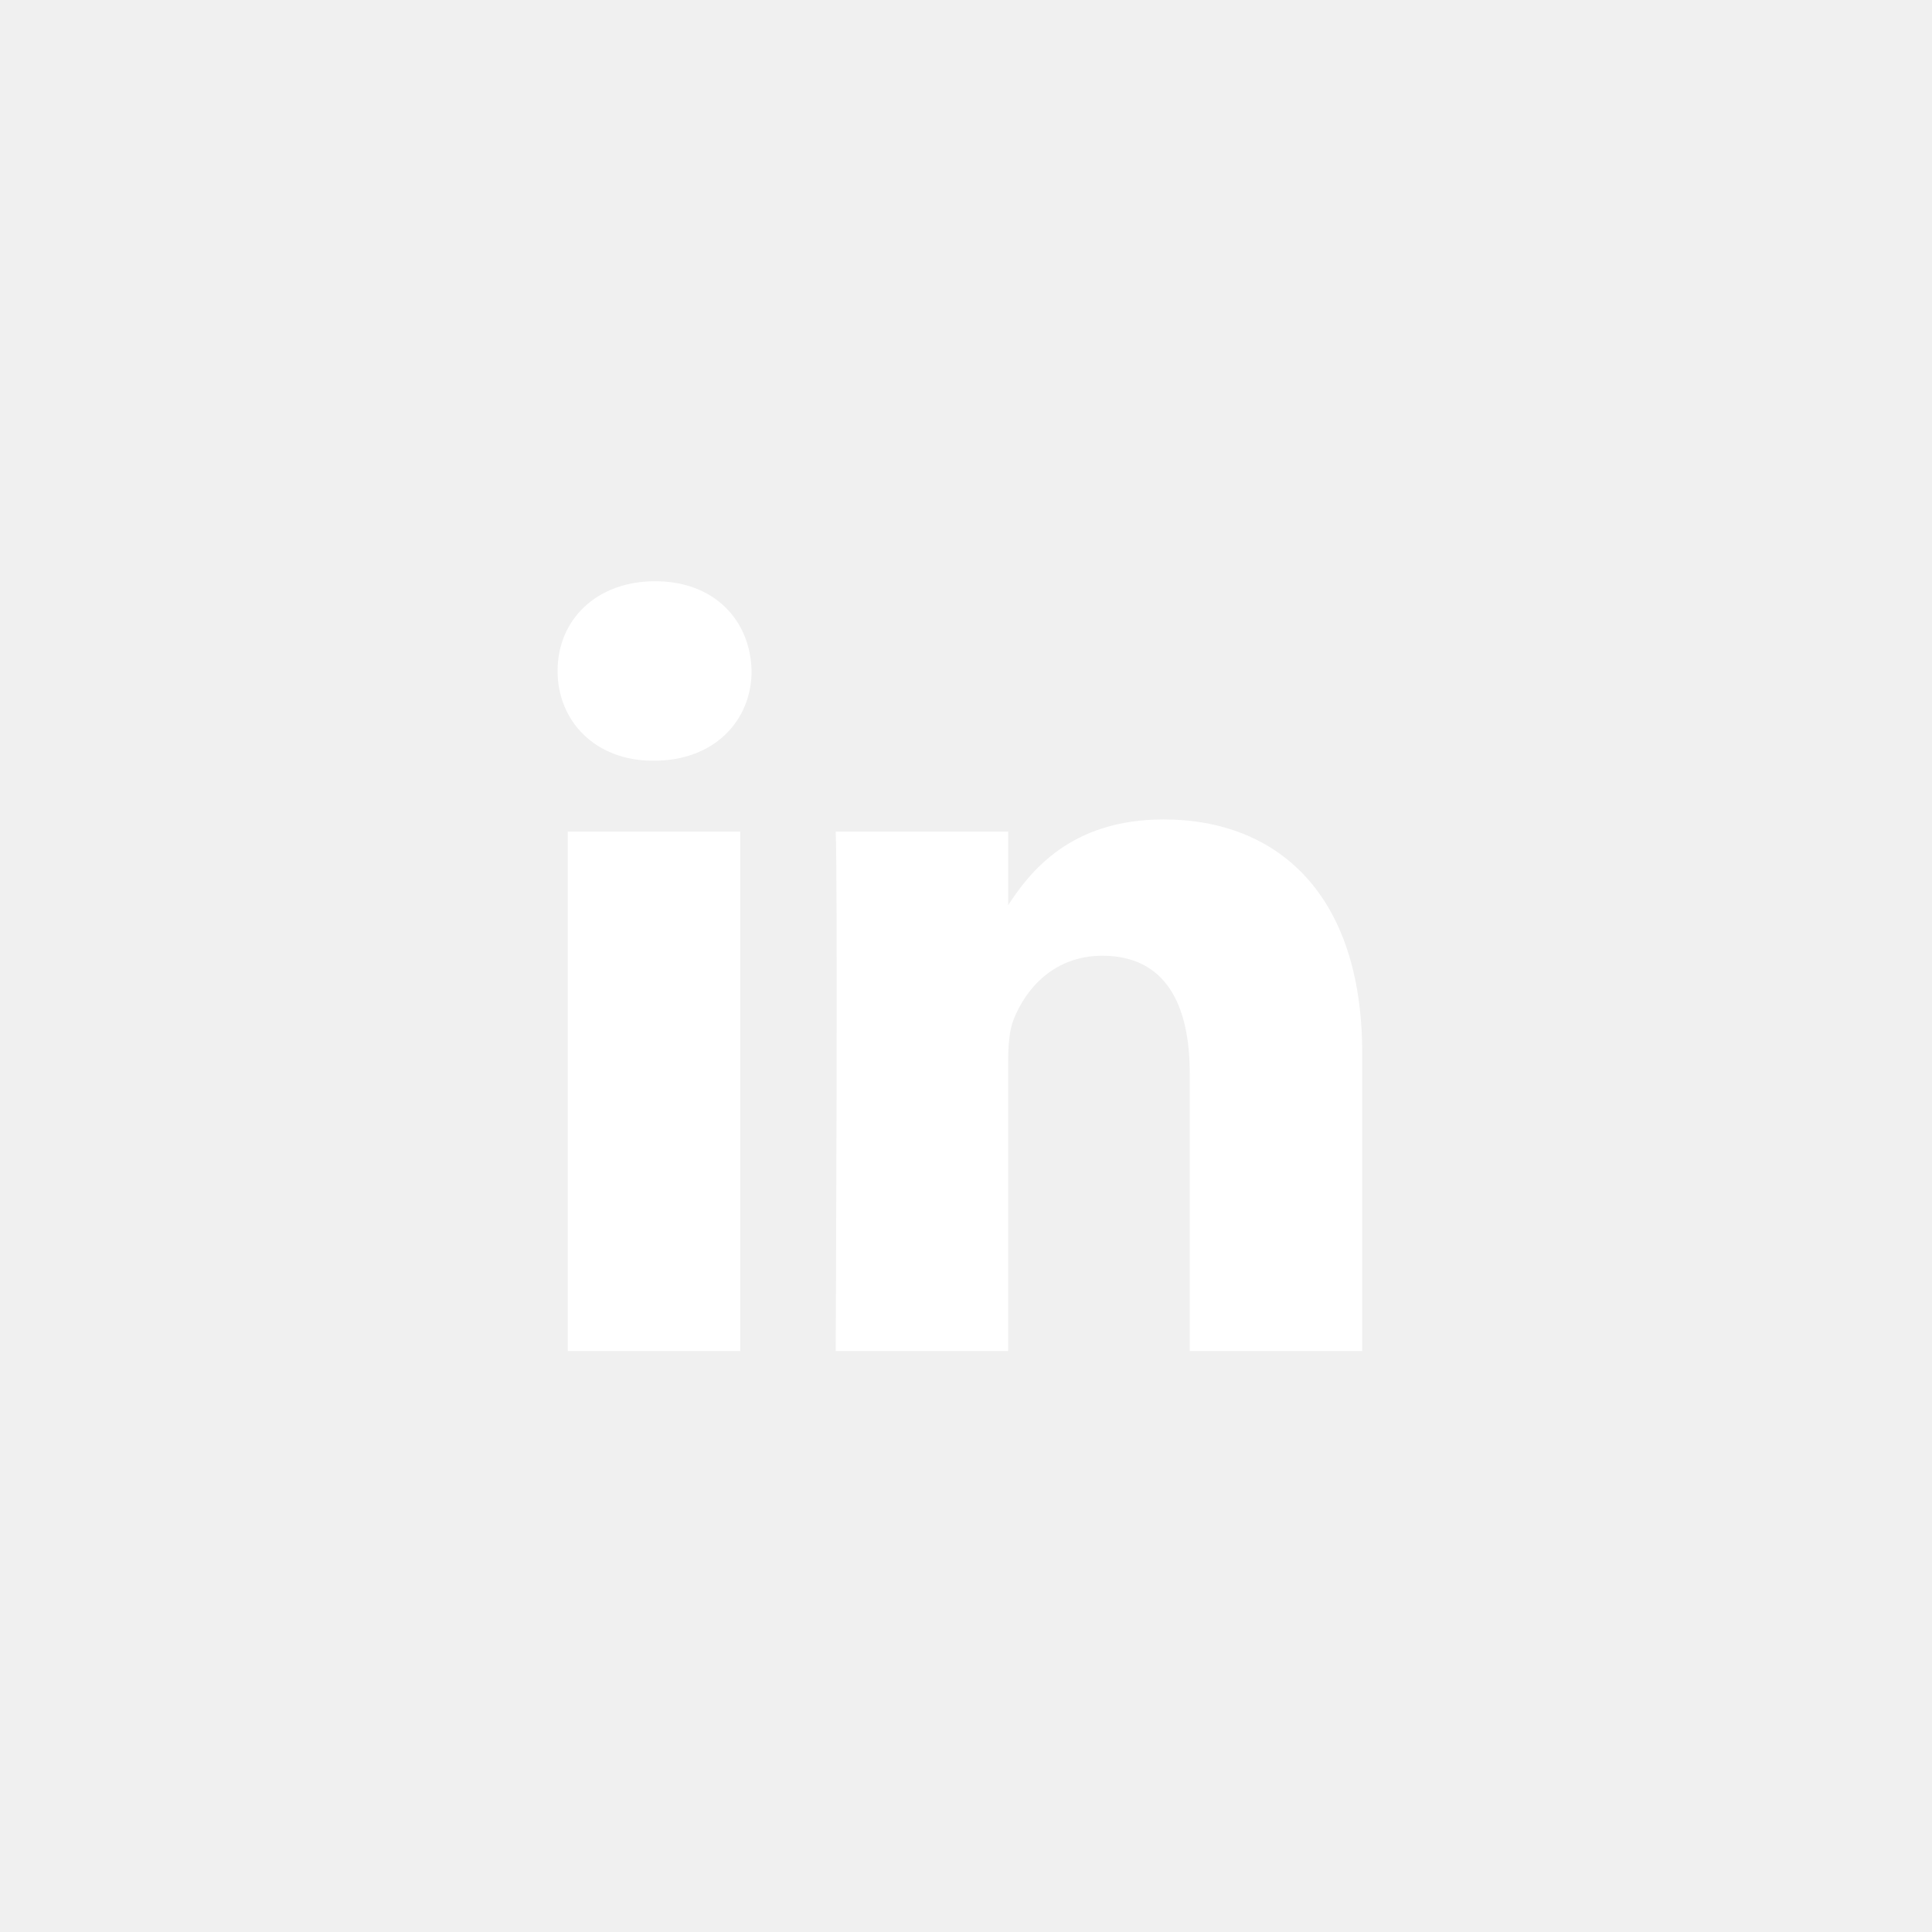
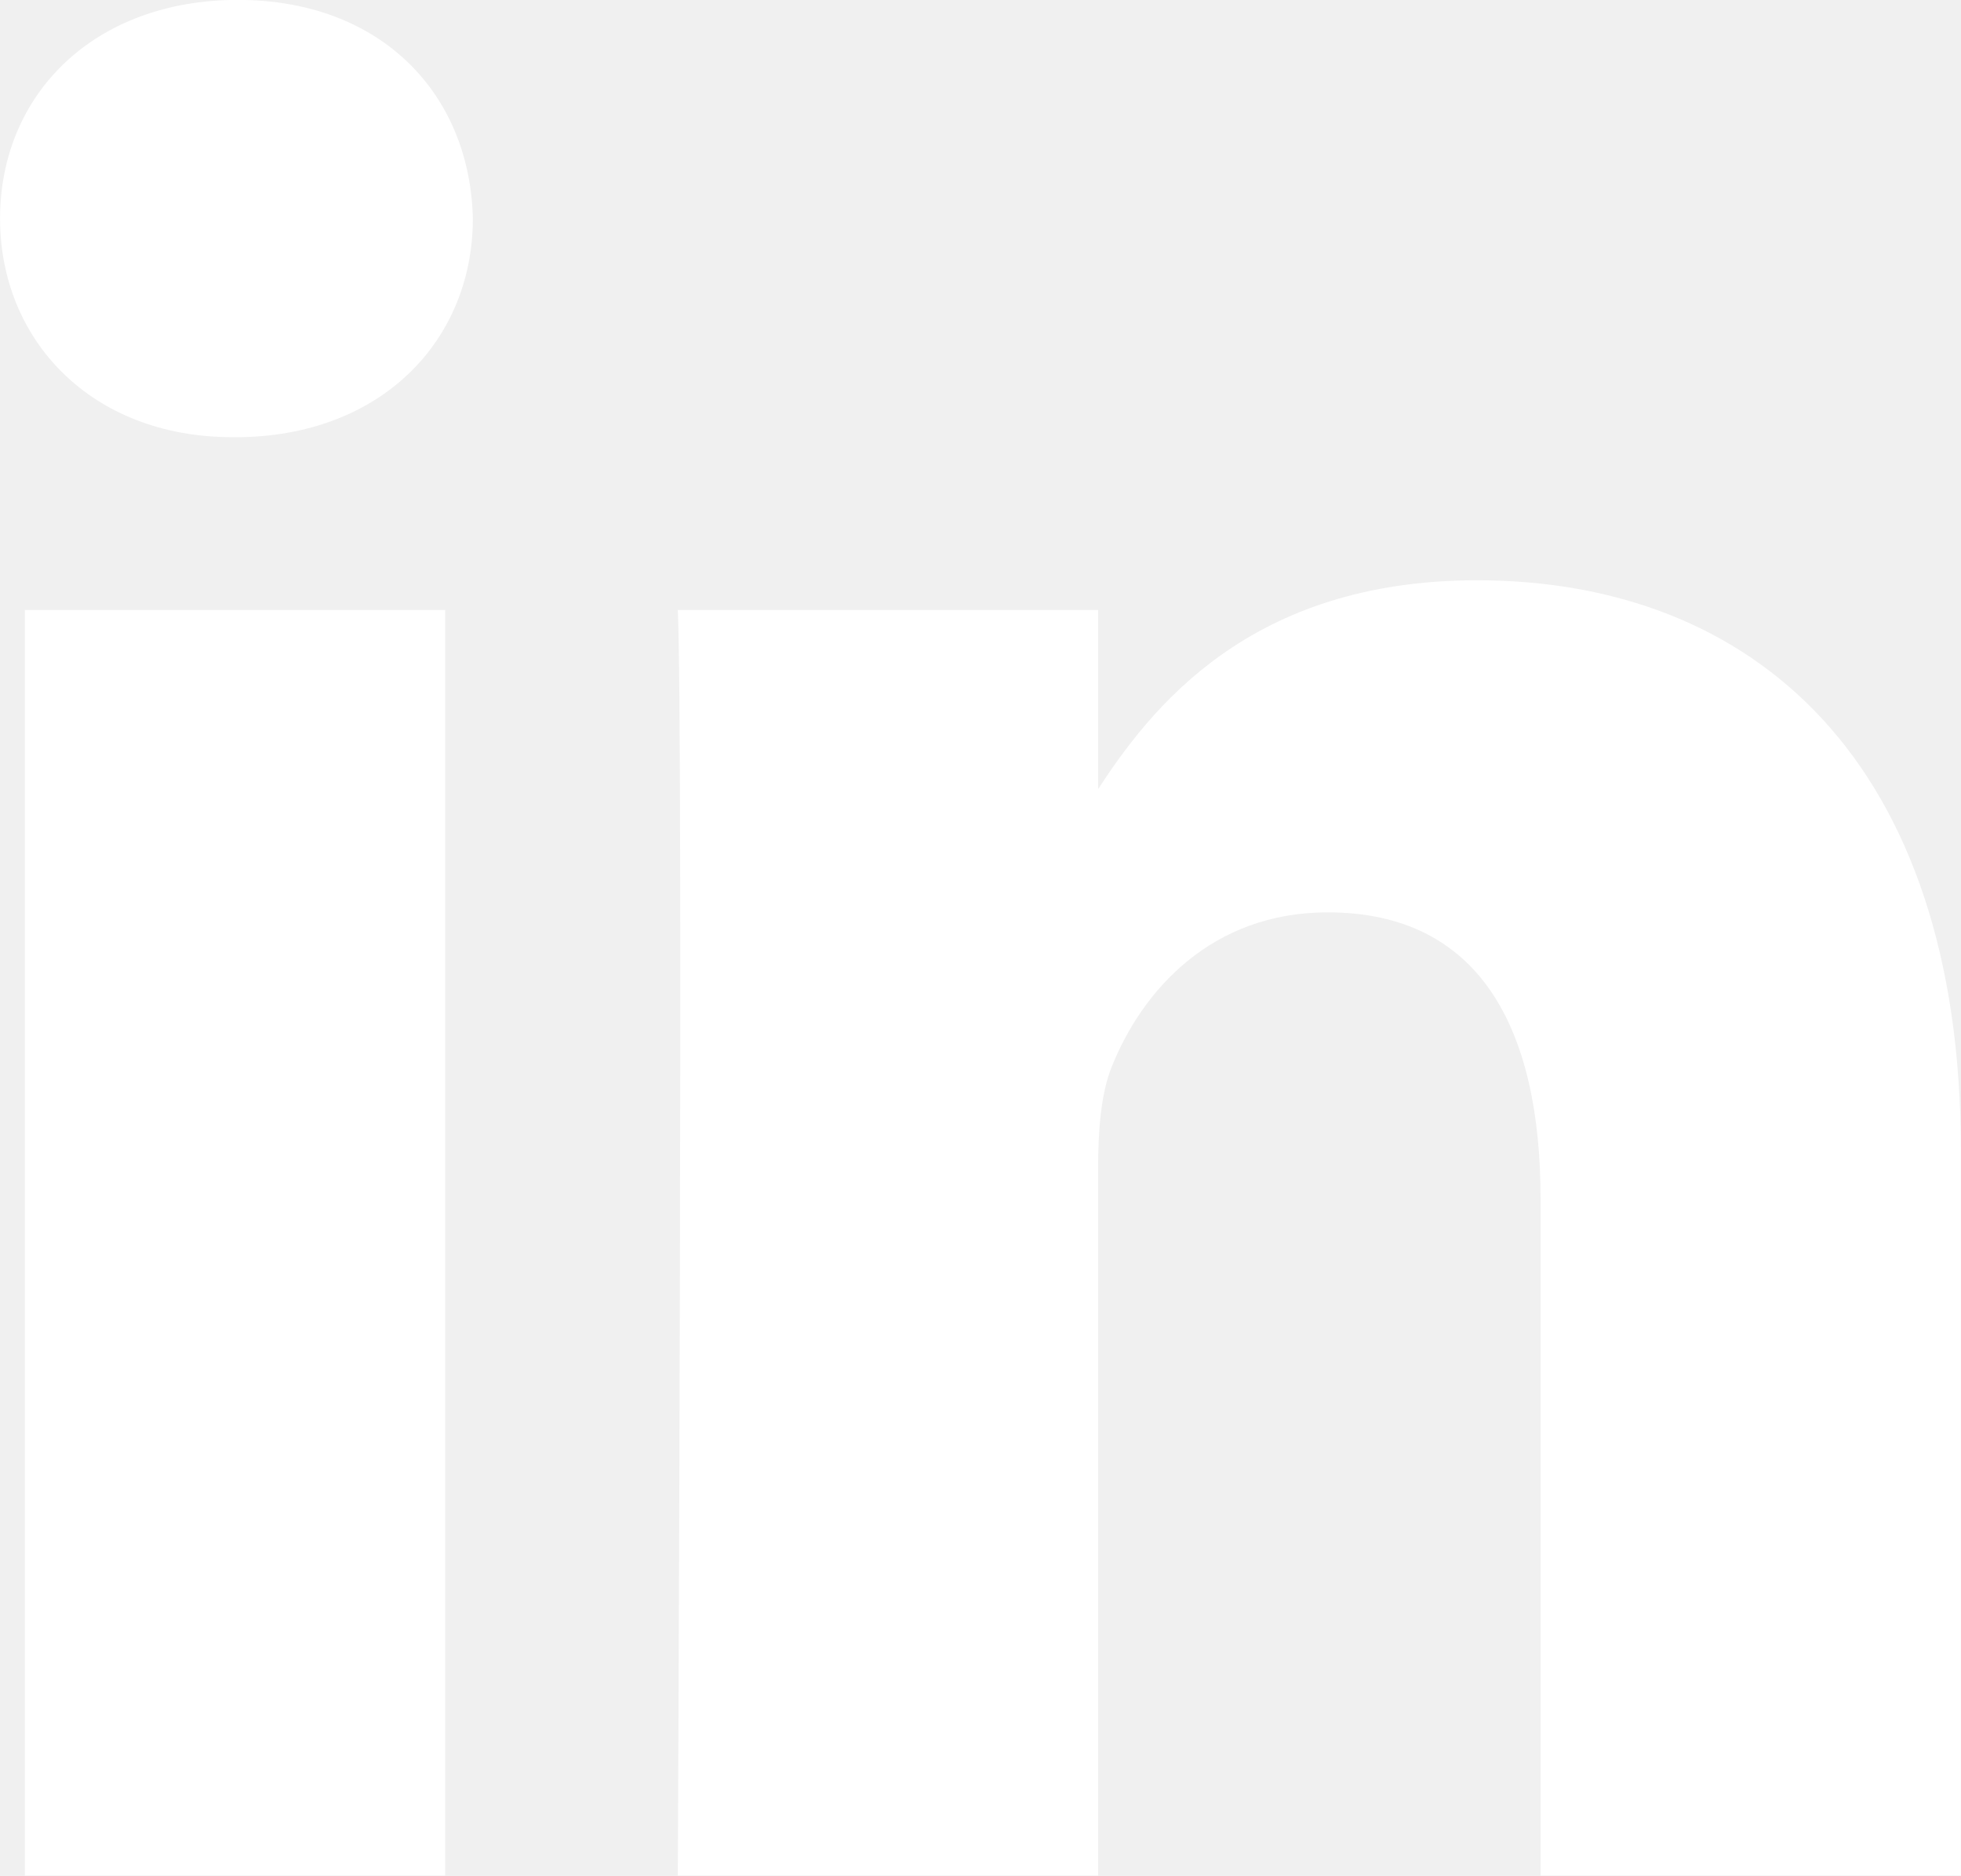
- <svg xmlns="http://www.w3.org/2000/svg" width="92" height="92" viewBox="0 0 92 92" fill="none">
+ <svg xmlns="http://www.w3.org/2000/svg" fill="none" viewBox="26.55 27.68 38.32 36.66">
  <path d="M35.249 64.335V39.601H27.035V64.335H35.249H35.249ZM31.143 36.225C34.007 36.225 35.79 34.325 35.79 31.952C35.736 29.524 34.007 27.678 31.198 27.678C28.387 27.678 26.551 29.524 26.551 31.952C26.551 34.325 28.333 36.224 31.09 36.224H31.143L31.143 36.225ZM39.795 64.335H48.008V50.524C48.008 49.785 48.062 49.045 48.279 48.518C48.872 47.04 50.224 45.511 52.493 45.511C55.465 45.511 56.654 47.779 56.654 51.104V64.335H64.867V50.153C64.867 42.556 60.815 39.021 55.411 39.021C50.981 39.021 49.035 41.5 47.954 43.188H48.009V39.602H39.795C39.903 41.922 39.795 64.335 39.795 64.335L39.795 64.335Z" fill="white" />
</svg>
